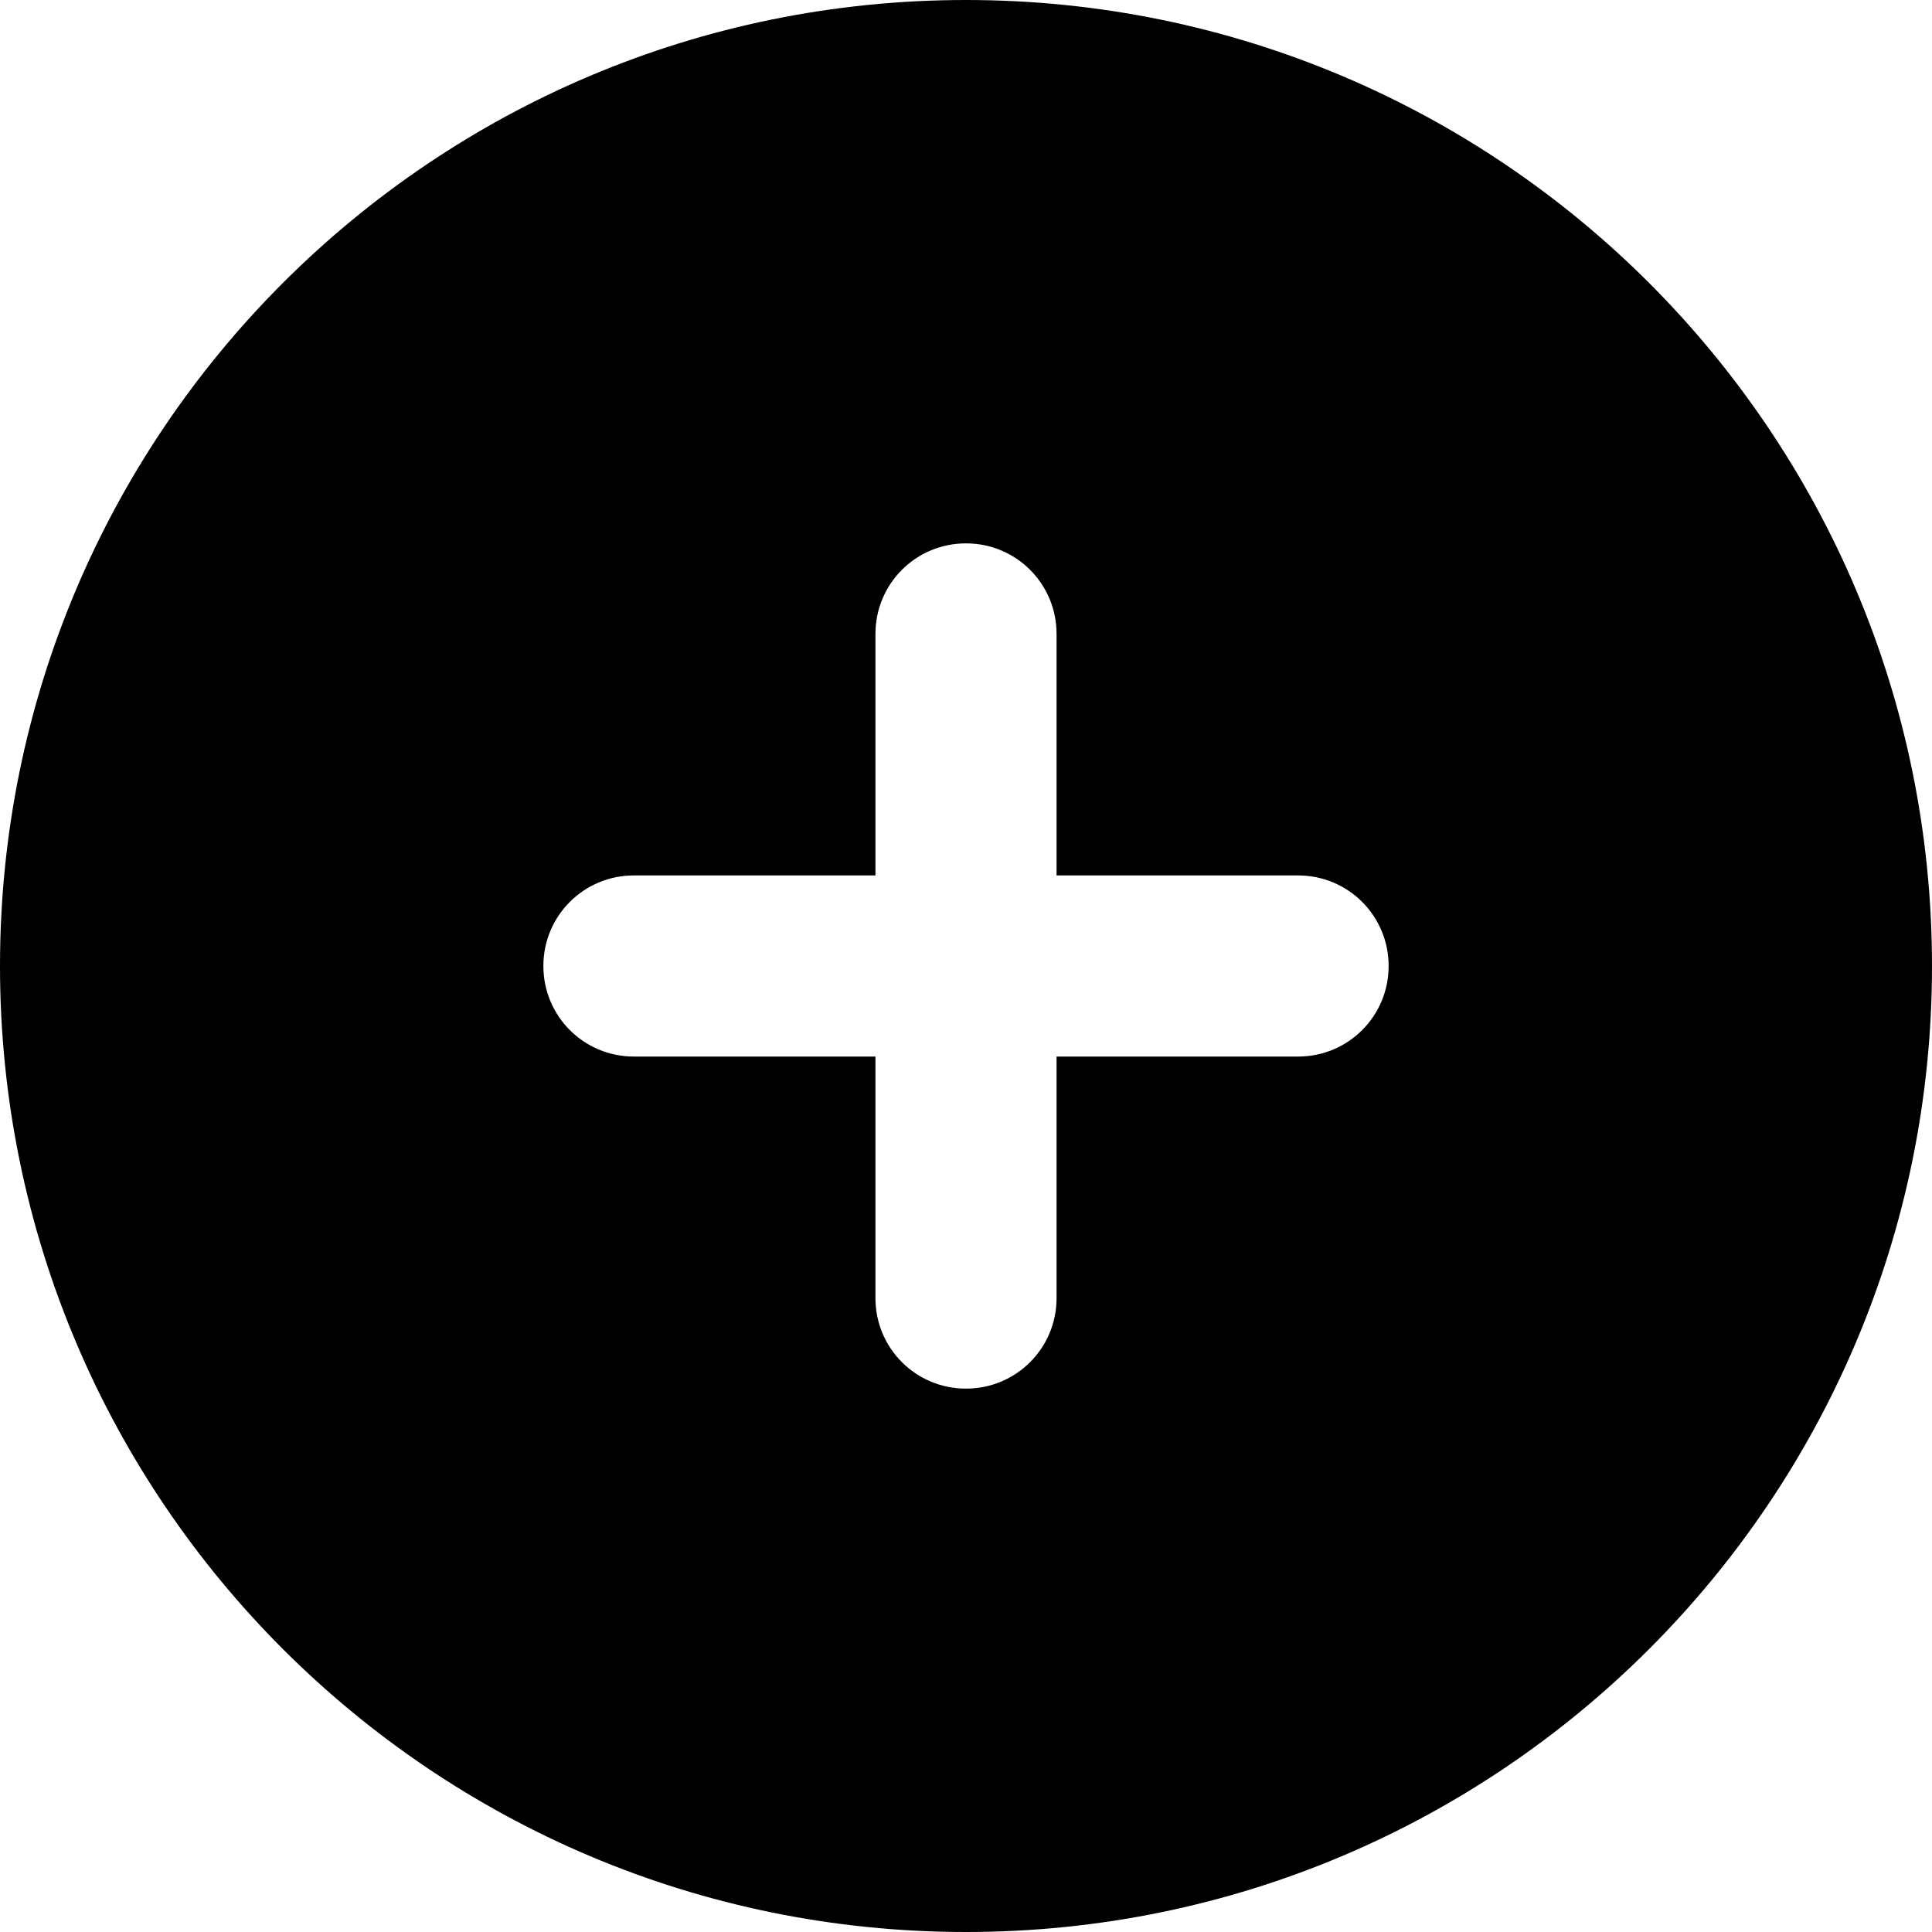
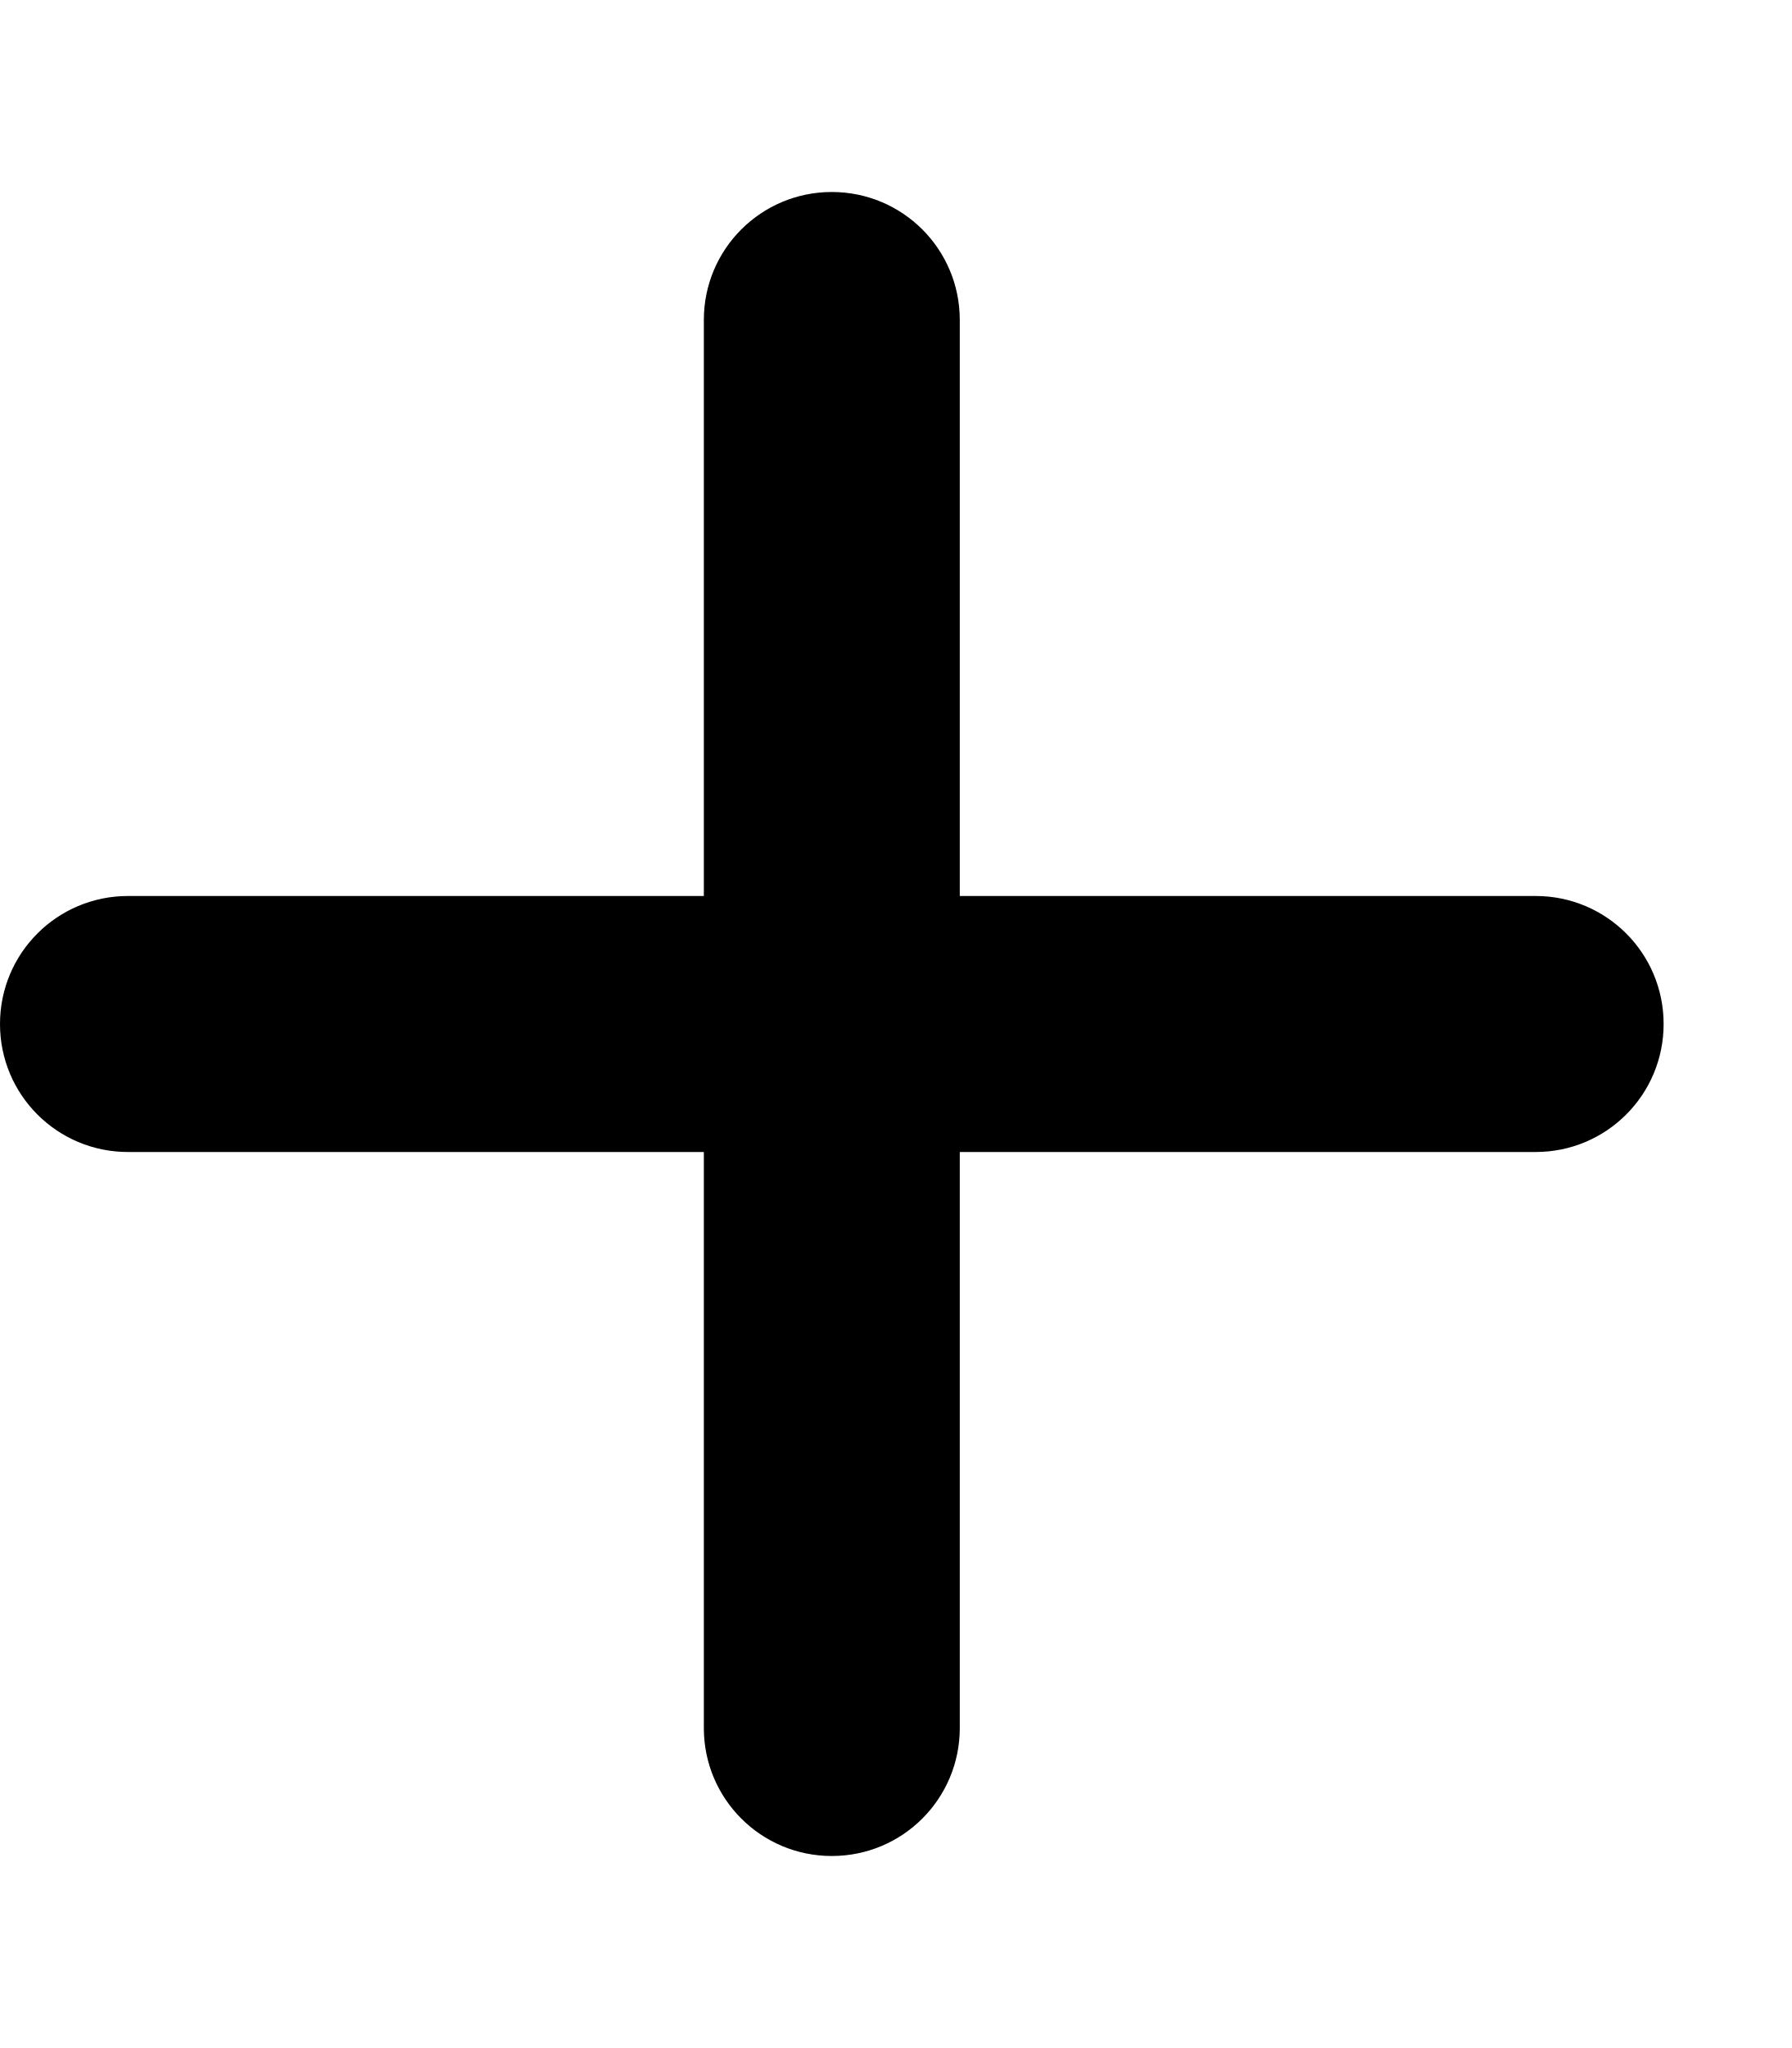
- <svg xmlns="http://www.w3.org/2000/svg" viewBox="0 0 512 512">
-   <path d="M256 512c141.4 0 256-114.6 256-256S397.4 0 256 0S0 114.6 0 256S114.6 512 256 512zM232 344V280H168c-13.3 0-24-10.7-24-24s10.7-24 24-24h64V168c0-13.3 10.7-24 24-24s24 10.7 24 24v64h64c13.3 0 24 10.7 24 24s-10.7 24-24 24H280v64c0 13.3-10.7 24-24 24s-24-10.7-24-24z" />
+ <svg xmlns="http://www.w3.org/2000/svg" viewBox="0 0 448 512">
+   <path d="M240 80c0-17.7-14.3-32-32-32s-32 14.3-32 32V224H32c-17.7 0-32 14.3-32 32s14.3 32 32 32H176V432c0 17.7 14.3 32 32 32s32-14.3 32-32V288H384c17.7 0 32-14.3 32-32s-14.3-32-32-32H240V80z" />
</svg>
